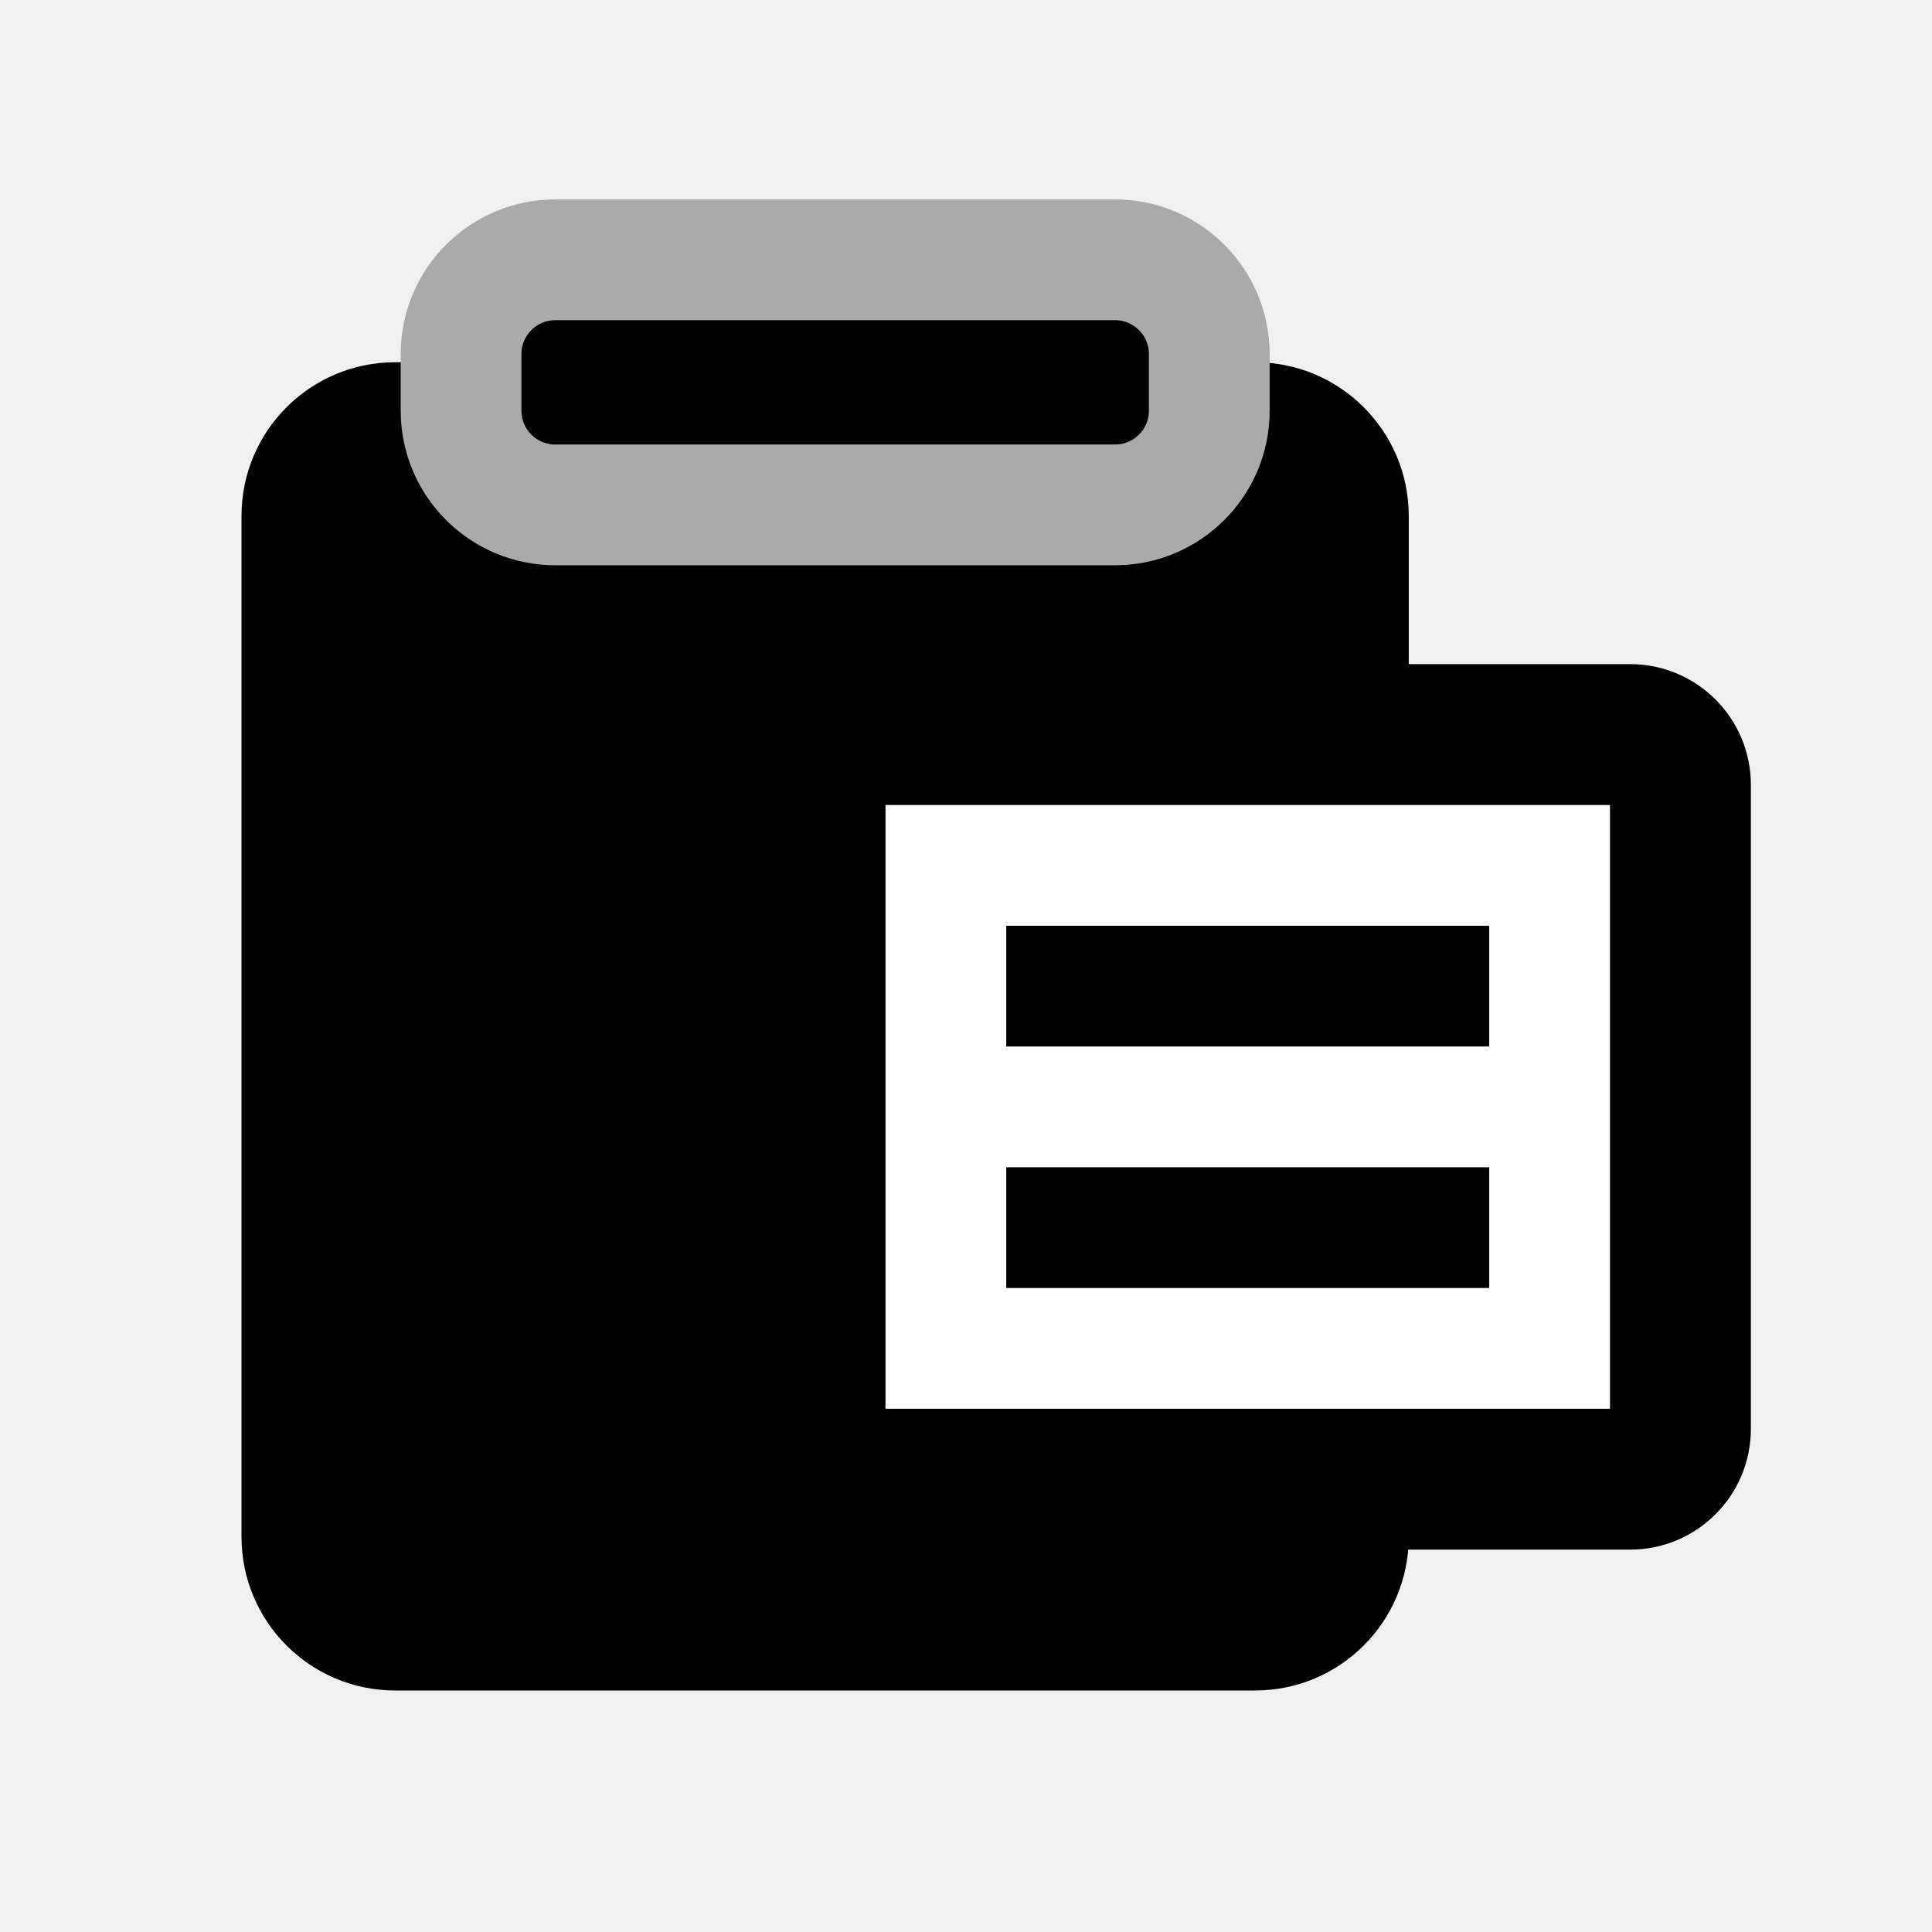
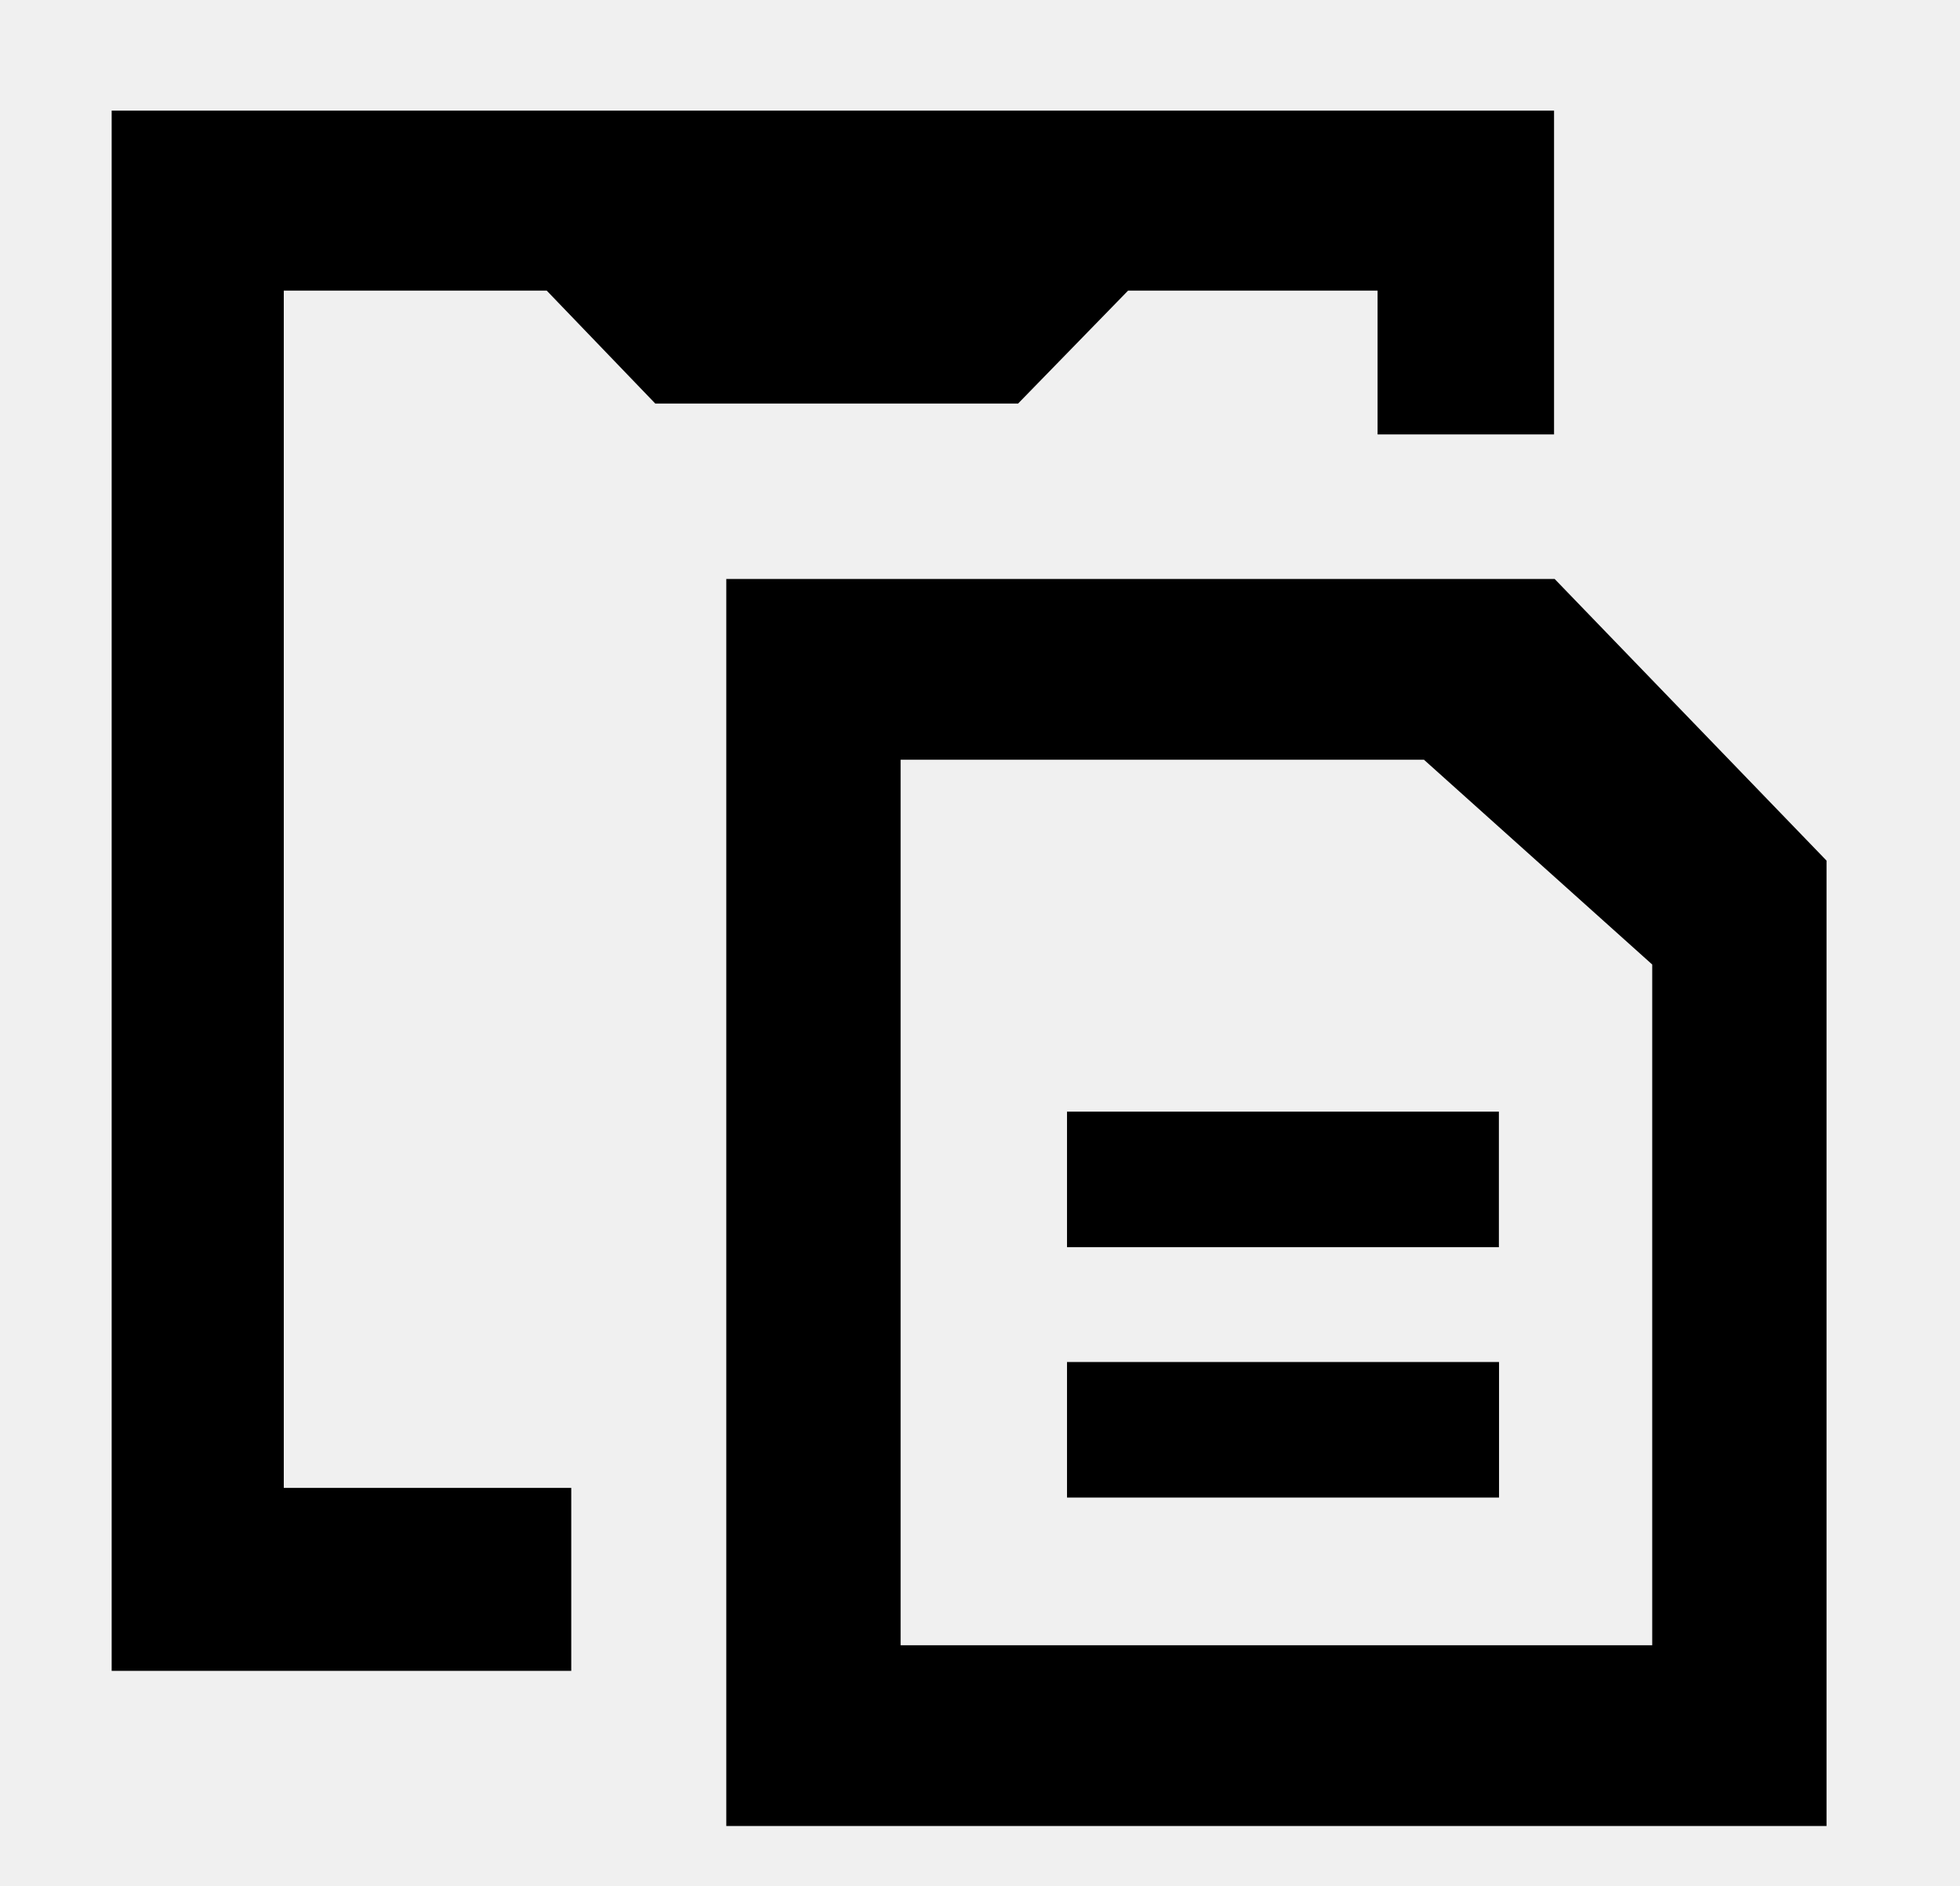
- <svg xmlns="http://www.w3.org/2000/svg" xml:space="preserve" height="48" width="48" version="1.1" viewBox="0 0 48 48">
-   <rect style="fill:none" ry="2.5" height="21" width="23" y="17" x="20" />
-   <rect style="fill:none" ry="3.819" height="33" width="29" y="9" x="6" />
-   <rect ry="3.819" height="33" width="29" y="9" x="6" />
-   <rect style="stroke-linejoin:round;stroke: #aaa;stroke-linecap:round;stroke-width:3;" ry="2.342" height="6.089" width="18.589" y="6.455" x="11.455" />
-   <rect ry="2.5" height="21" width="23" y="17" x="20" style="stroke: #000;" />
-   <rect style="fill:#fff" ry="0" height="15" width="18" y="20" x="22" />
-   <path style="stroke:#000;stroke-width:3;fill:none" d="m25 24.5h12" />
-   <path style="stroke:#000;stroke-width:3;fill:none" d="m25 30.5h12" />
+ <svg xmlns="http://www.w3.org/2000/svg" width="396px" height="381px" viewBox="0 0 396 381" version="1.1">
+   <g transform="scale(0.879, 0.9115) translate(24.75, 23.81)">
+     <path d="M319.808,308.192 L220.506,308.192 L220.506,278.143 L319.808,278.143 L319.808,308.192 L319.808,308.192 Z M319.774,252.685 L220.505,252.685 L220.505,222.636 L319.774,222.636 L319.774,252.685 L319.774,252.685 Z M332.594,104.547 L142.191,104.547 L142.191,381 L395.084,381 L395.084,166.982 L332.594,104.547 L332.594,104.547 Z M182.257,340.935 L182.257,144.612 L302.545,144.612 L355.019,190.019 L355.019,340.935 L182.257,340.935 Z M40.48,306.045 L40.48,40.616 L100.912,40.616 L125.869,65.657 L209.254,65.657 L234.545,40.616 L291.888,40.616 L291.888,72.497 L332.453,72.497 L332.453,0.718 L275.391,0.718 L57.979,0.717 L0.916,0.717 L0.916,346.61 L106.555,346.61 L106.555,306.045 L40.48,306.045 Z" />
+   </g>
</svg>
